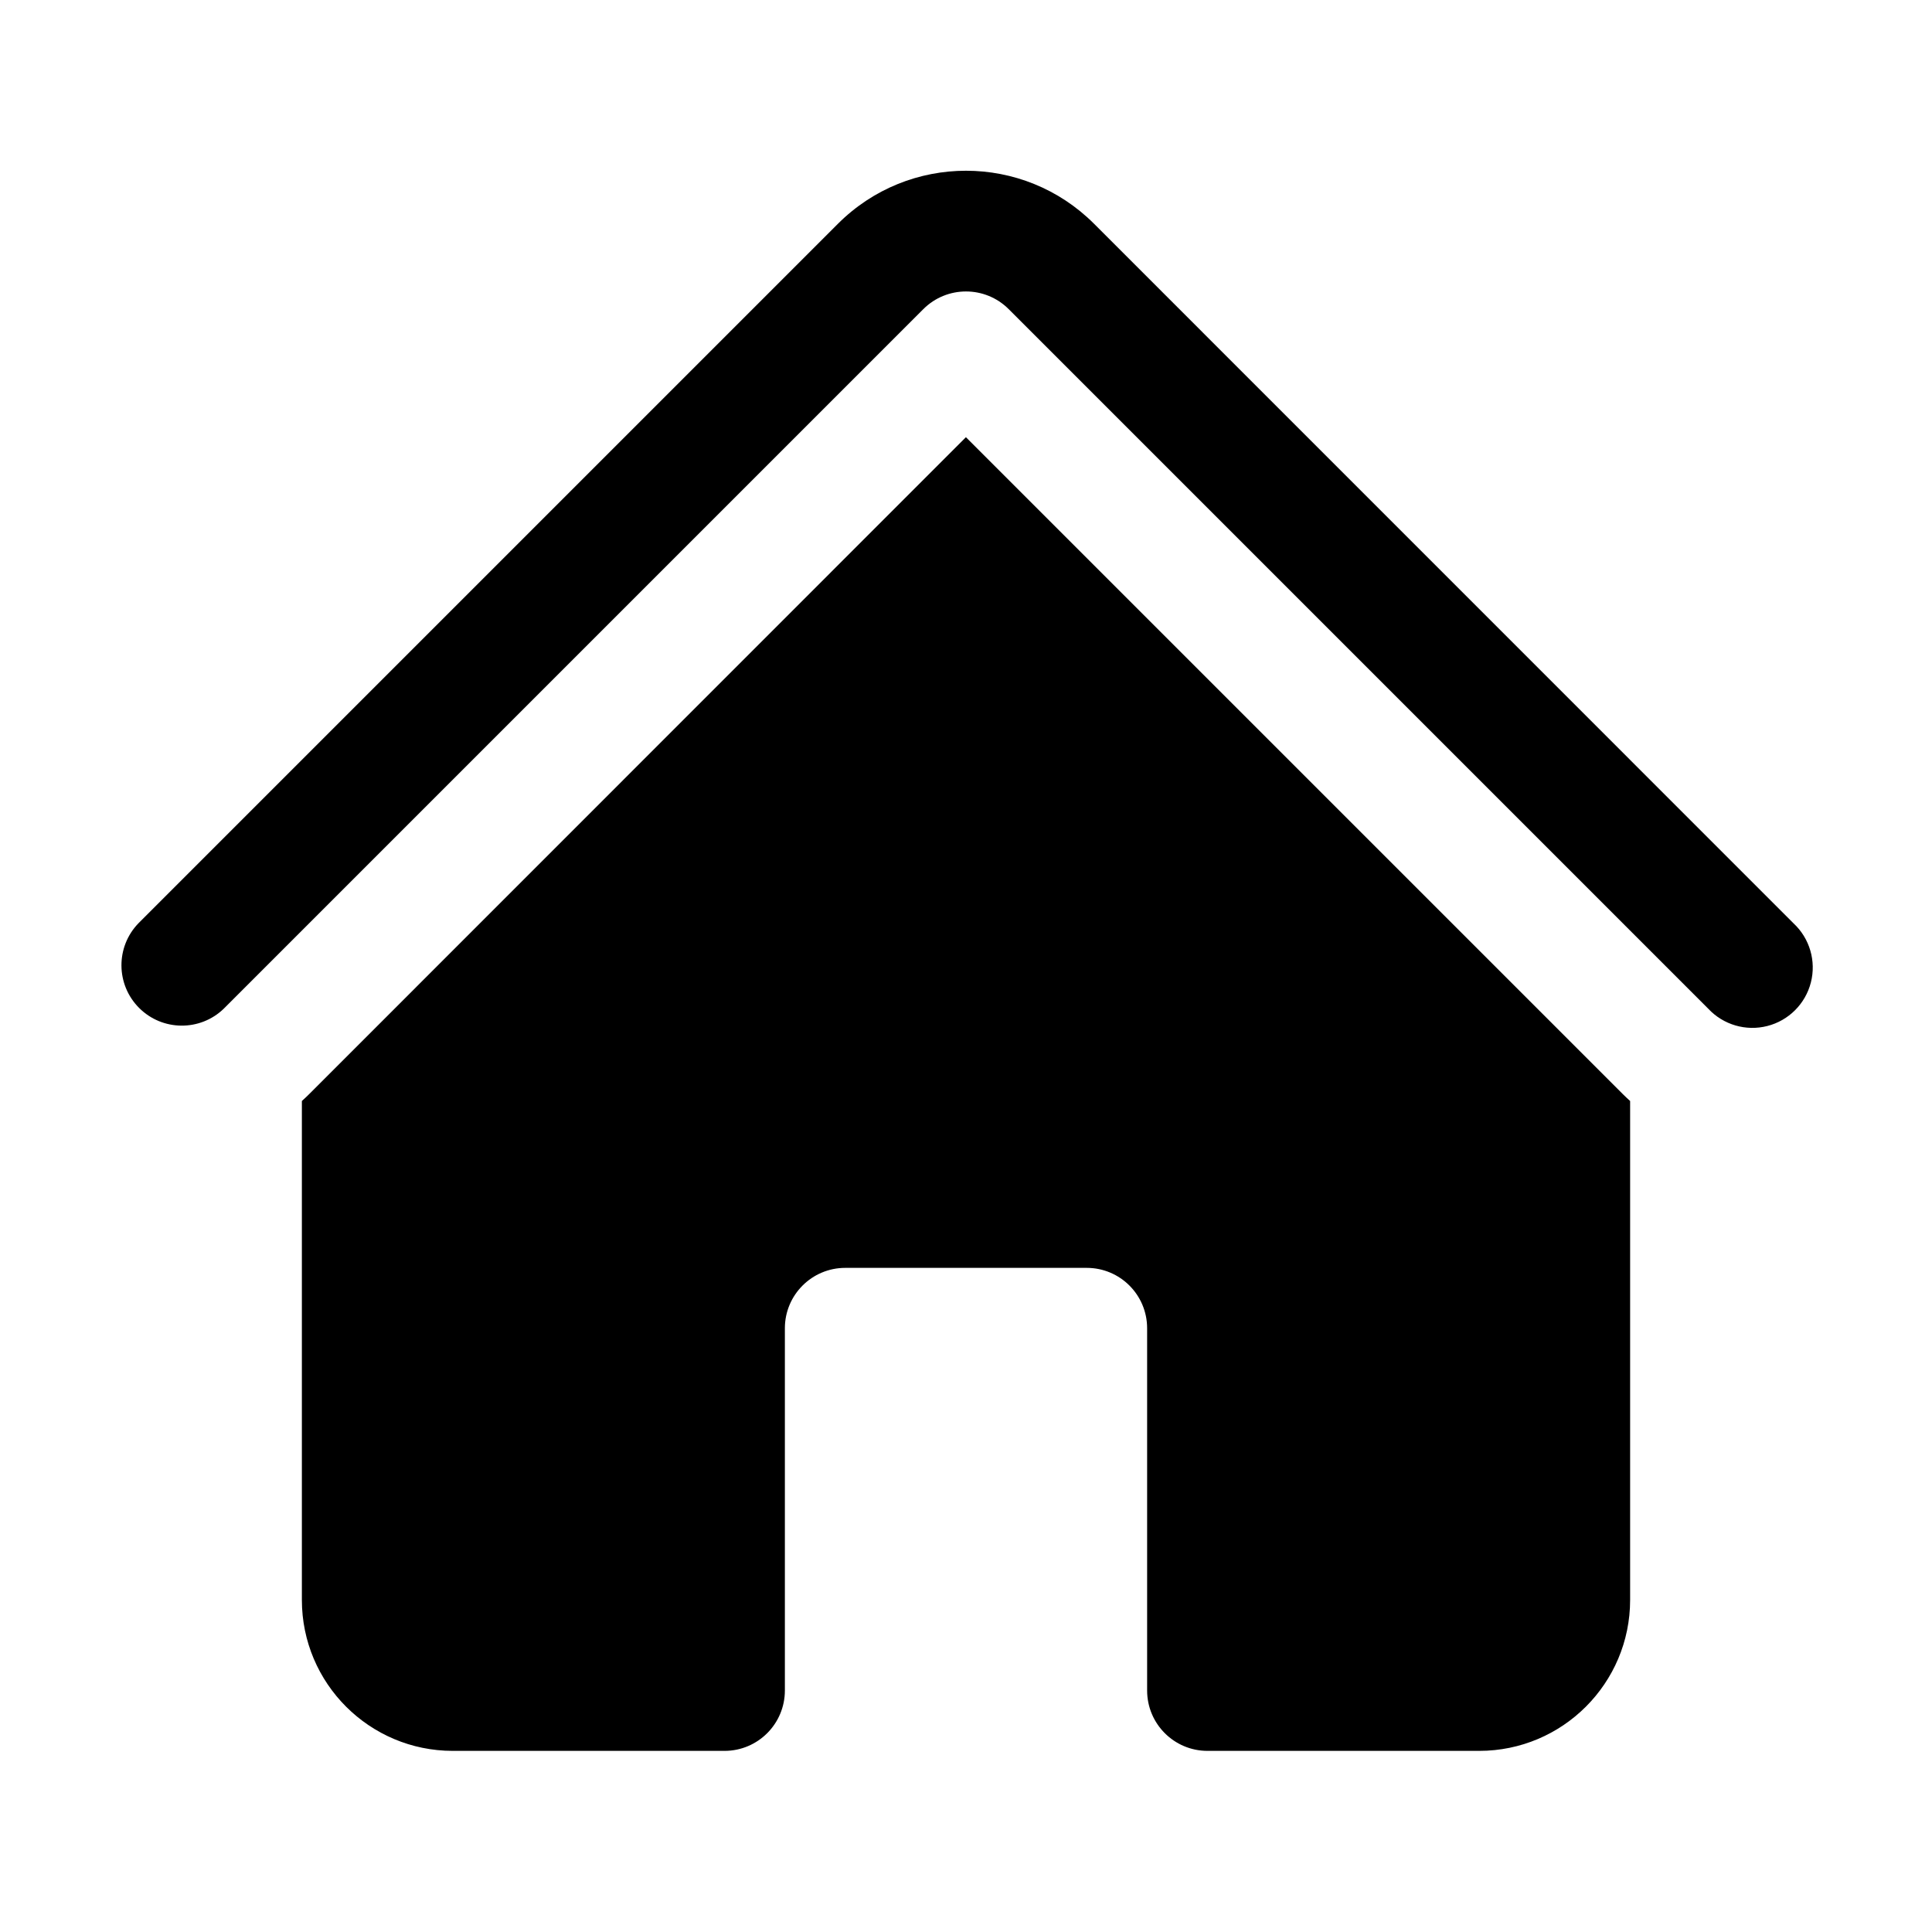
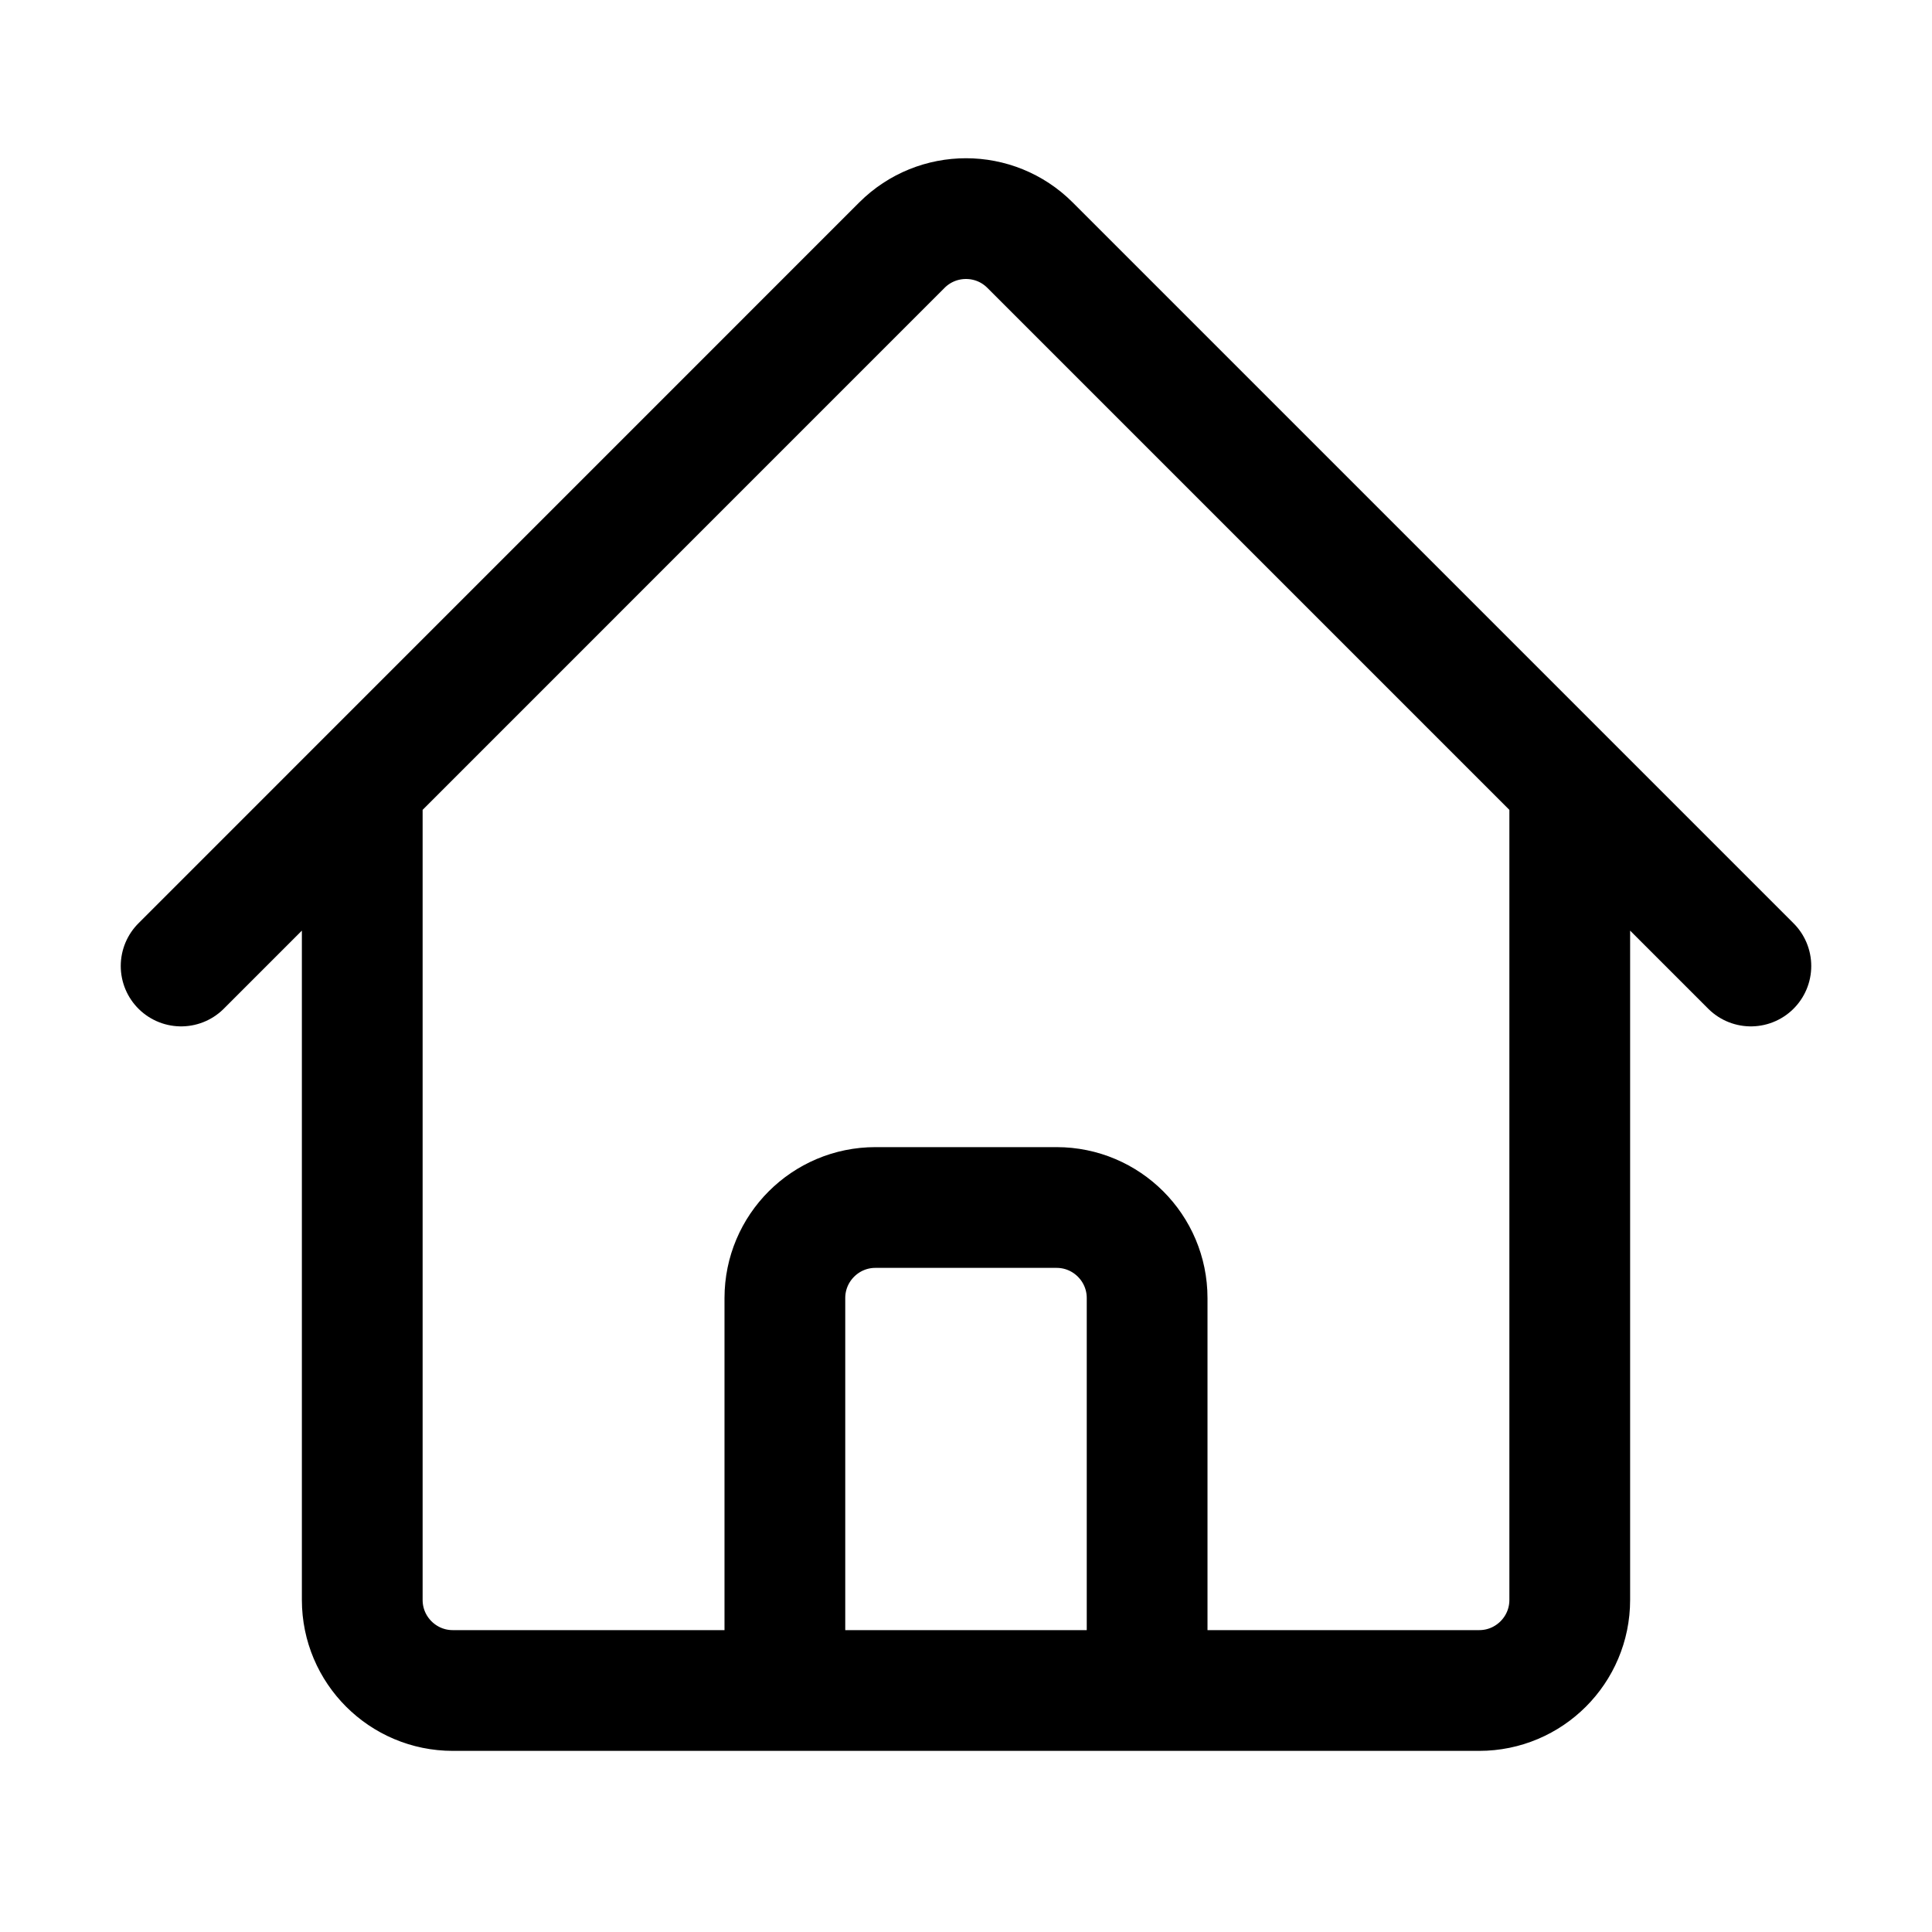
- <svg xmlns="http://www.w3.org/2000/svg" viewBox="0 0 24 24" fill="currentColor" class="w-6 h-6">
-   <path d="M11.47 3.84a.75.75 0 011.06 0l8.69 8.69a.75.75 0 101.06-1.06l-8.689-8.69a2.25 2.25 0 00-3.182 0l-8.69 8.69a.75.75 0 001.061 1.06l8.69-8.69z" />
-   <path d="M12 5.432l8.159 8.159c.03.03.06.058.091.086v6.198c0 1.035-.84 1.875-1.875 1.875H15a.75.75 0 01-.75-.75v-4.5a.75.75 0 00-.75-.75h-3a.75.75 0 00-.75.75V21a.75.75 0 01-.75.75H5.625a1.875 1.875 0 01-1.875-1.875v-6.198a2.29 2.29 0 00.091-.086L12 5.43z" />
+ <svg xmlns="http://www.w3.org/2000/svg" fill="none" viewBox="0 0 24 24" stroke-width="1.5" stroke="currentColor" class="w-6 h-6">
+   <path stroke-linecap="round" stroke-linejoin="round" d="M2.25 12l8.954-8.955c.44-.439 1.152-.439 1.591 0L21.75 12M4.5 9.75v10.125c0 .621.504 1.125 1.125 1.125H9.75v-4.875c0-.621.504-1.125 1.125-1.125h2.25c.621 0 1.125.504 1.125 1.125V21h4.125c.621 0 1.125-.504 1.125-1.125V9.75M8.25 21h8.25" />
</svg>
